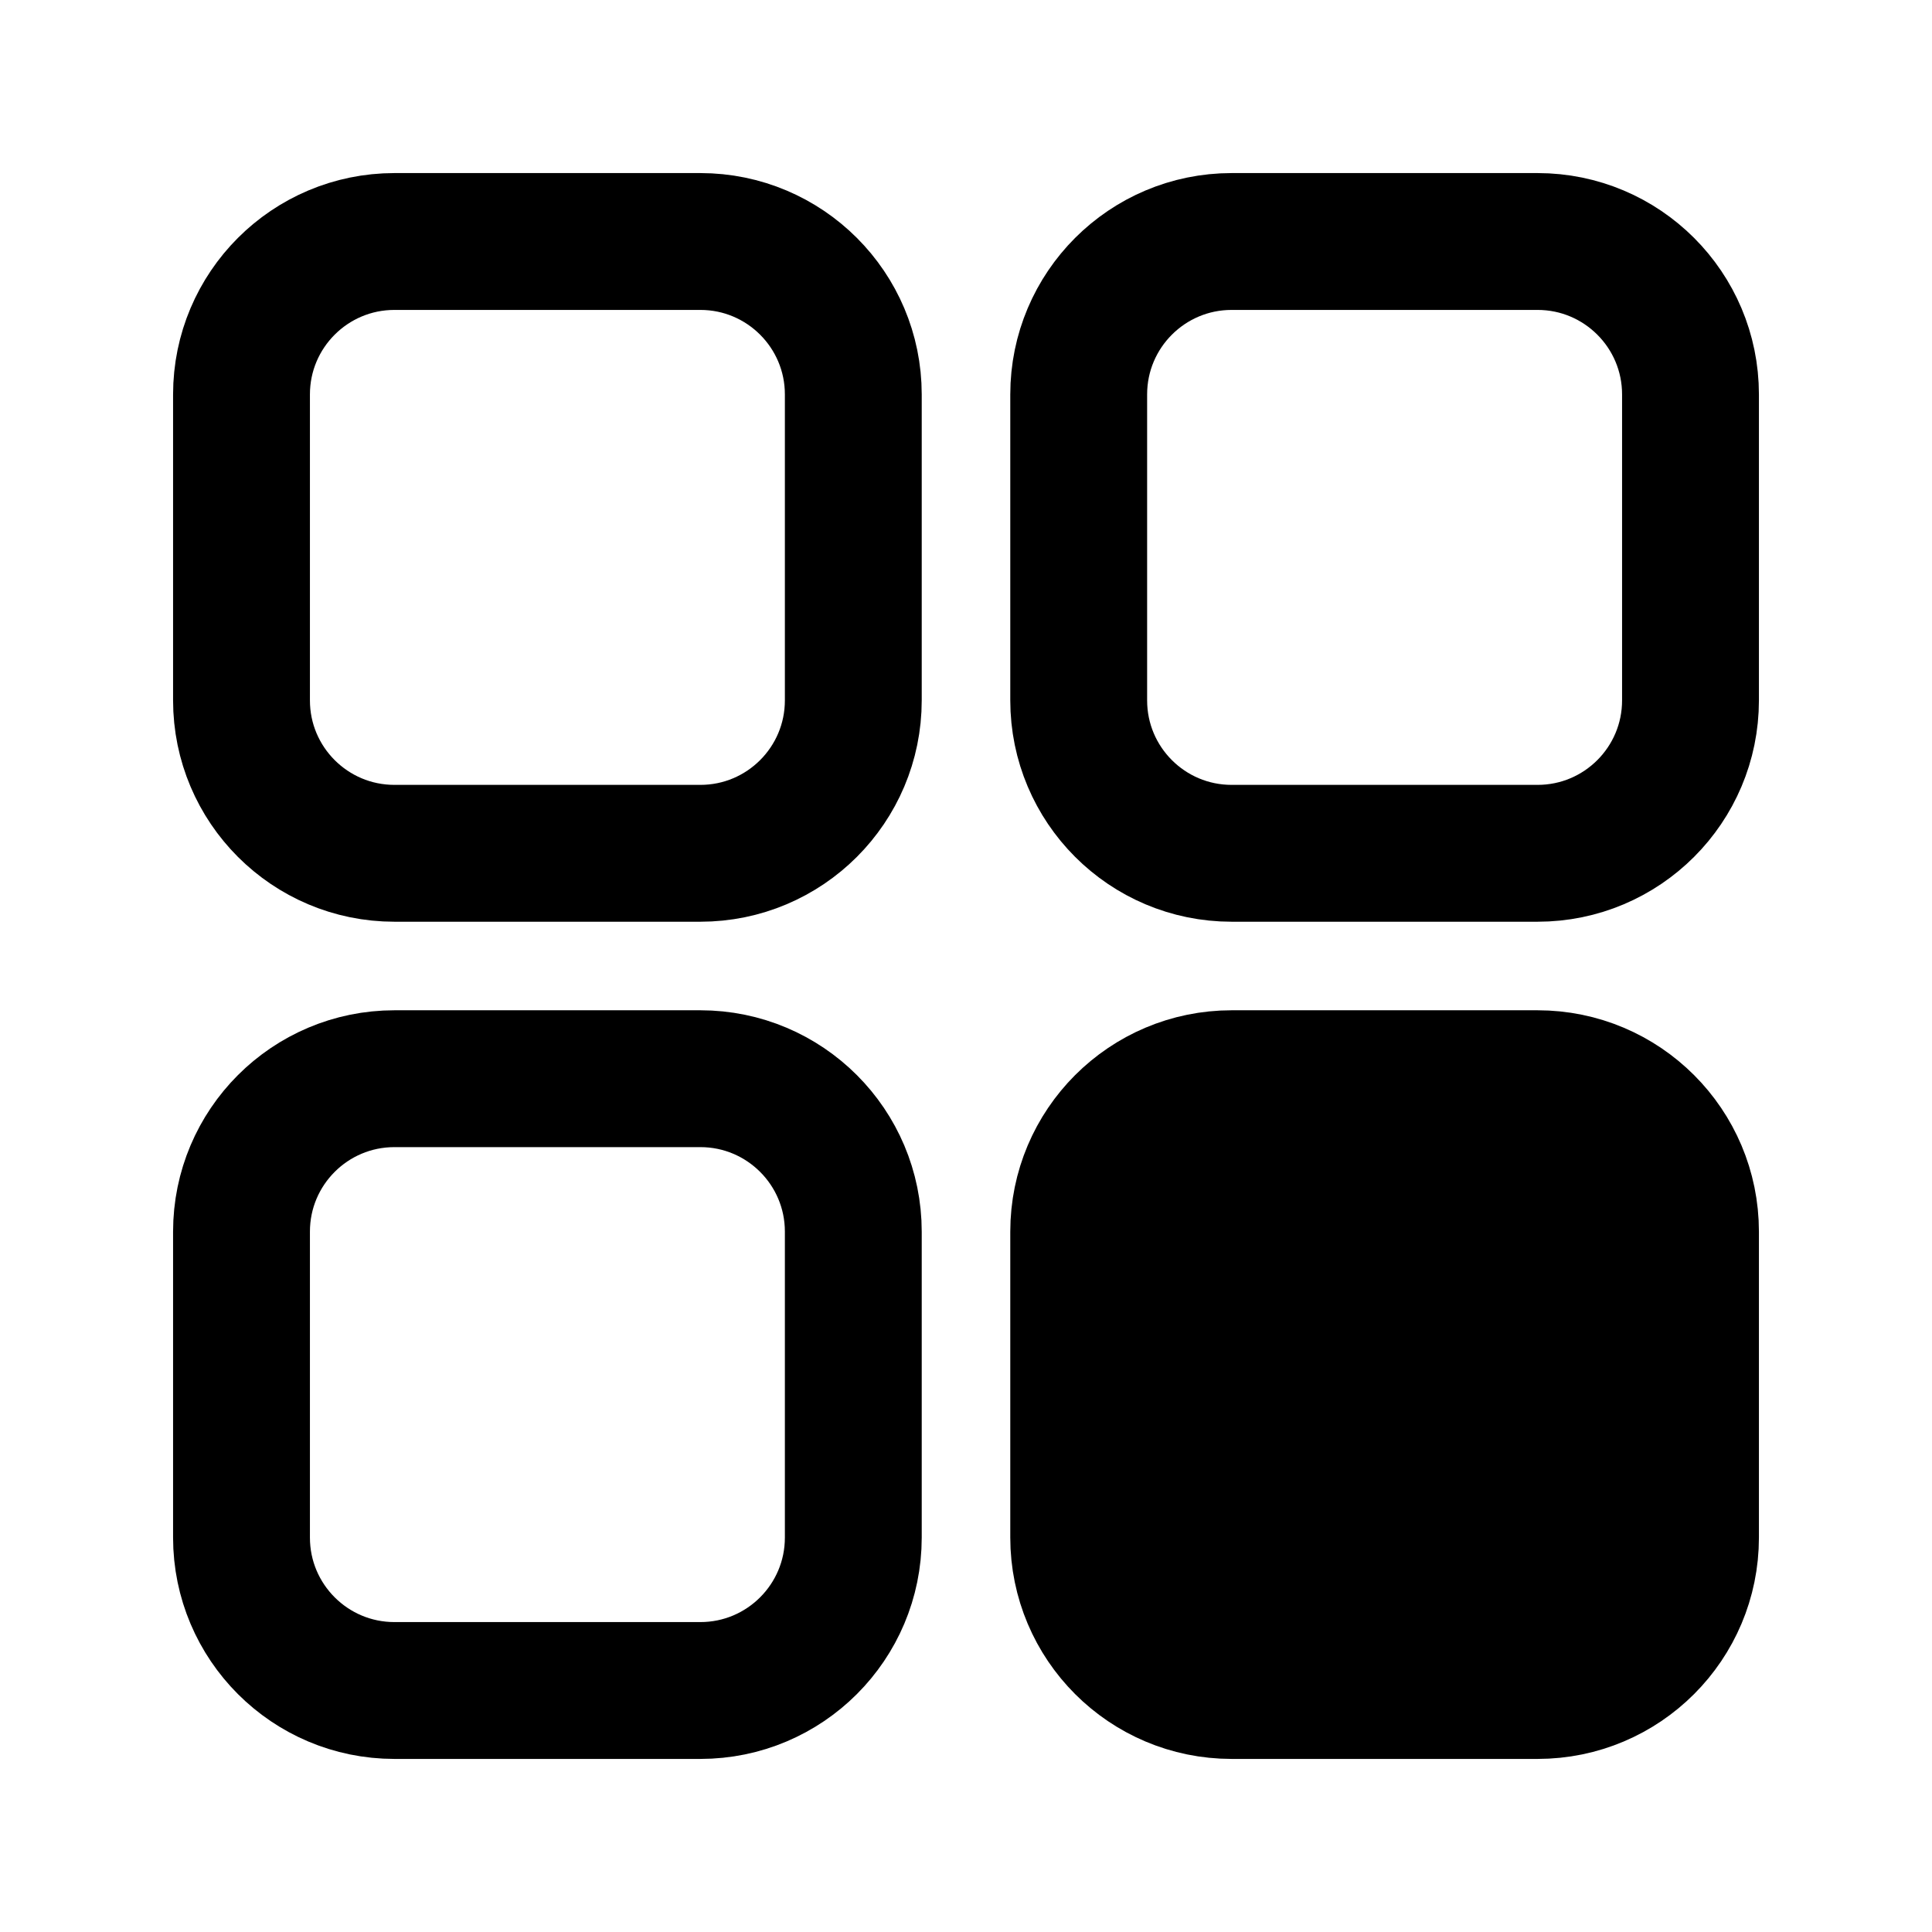
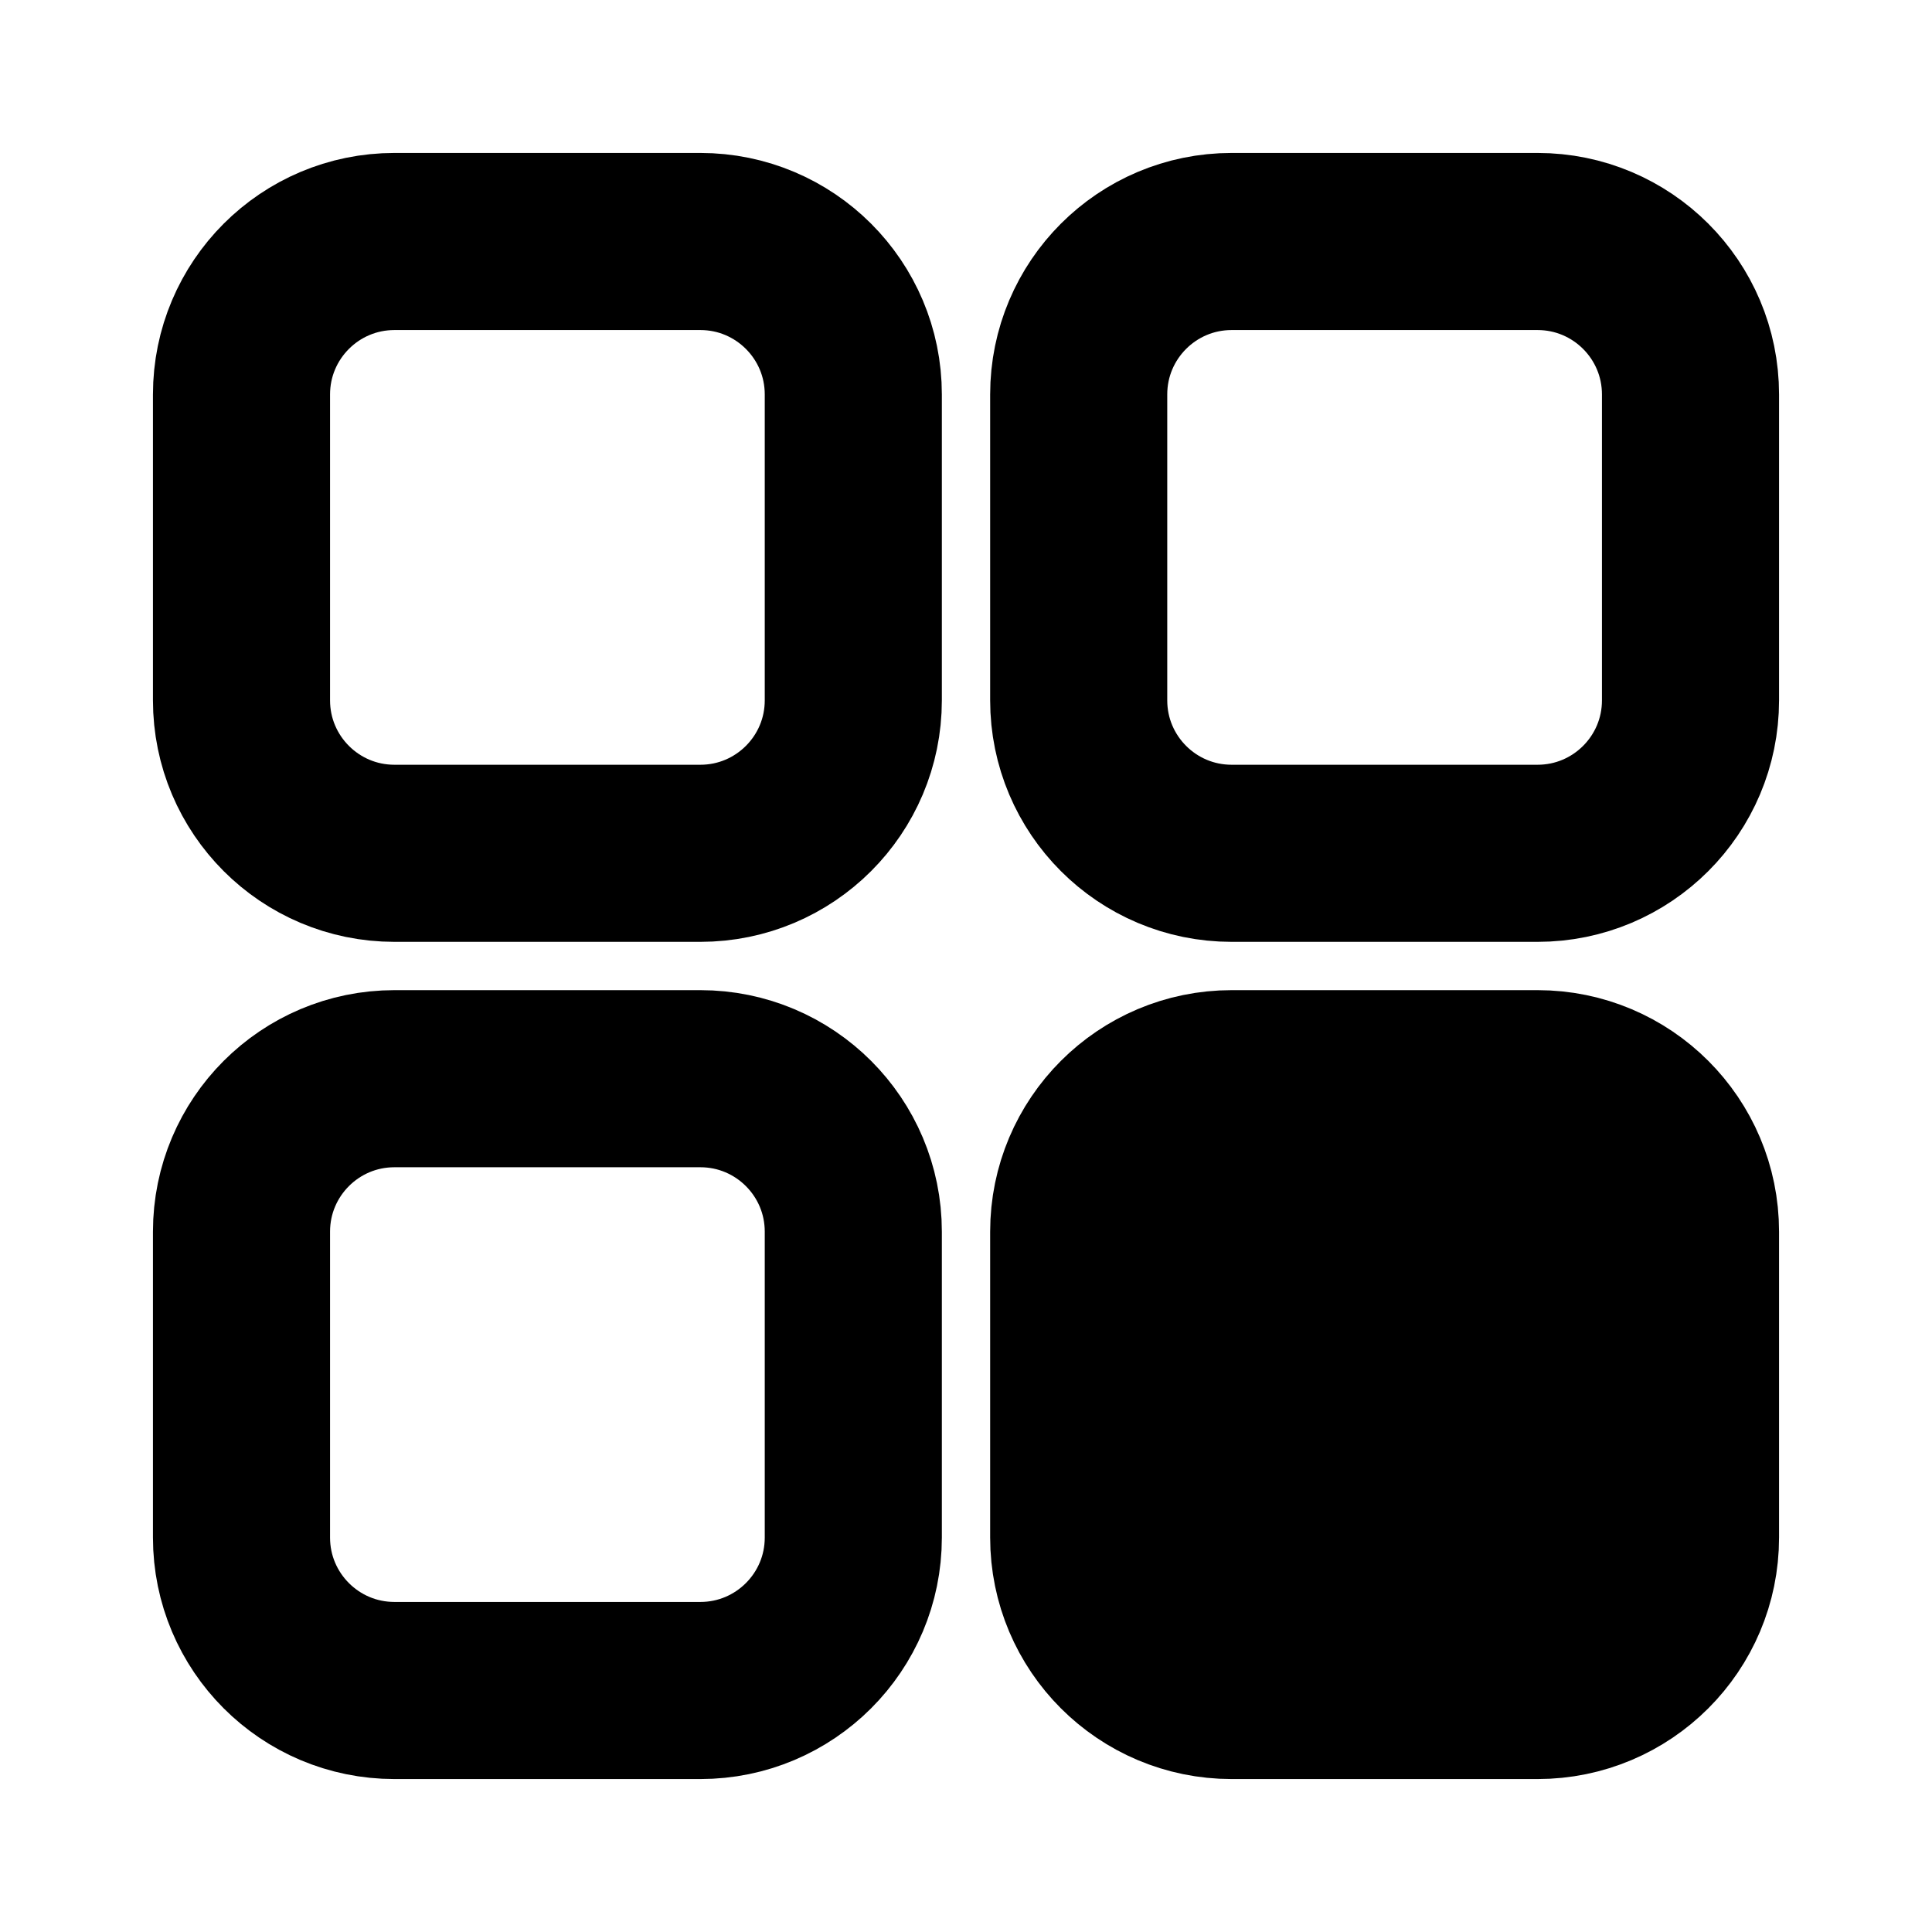
- <svg xmlns="http://www.w3.org/2000/svg" viewBox="0 0 24 24" fill="none" stroke="currentColor" stroke-width="1.7" stroke-linecap="round" stroke-linejoin="round">
+ <svg xmlns="http://www.w3.org/2000/svg" viewBox="0 0 24 24" fill="none" stroke="currentColor" stroke-width="2.2" stroke-linecap="round" stroke-linejoin="round">
  <rect x="3" y="3" width="7.6" height="7.6" rx="1.9" />
  <rect x="13.4" y="3" width="7.6" height="7.6" rx="1.9" />
  <rect x="3" y="13.4" width="7.6" height="7.6" rx="1.9" />
  <rect x="13.4" y="13.4" width="7.6" height="7.6" rx="1.9" fill="currentColor" />
</svg>
